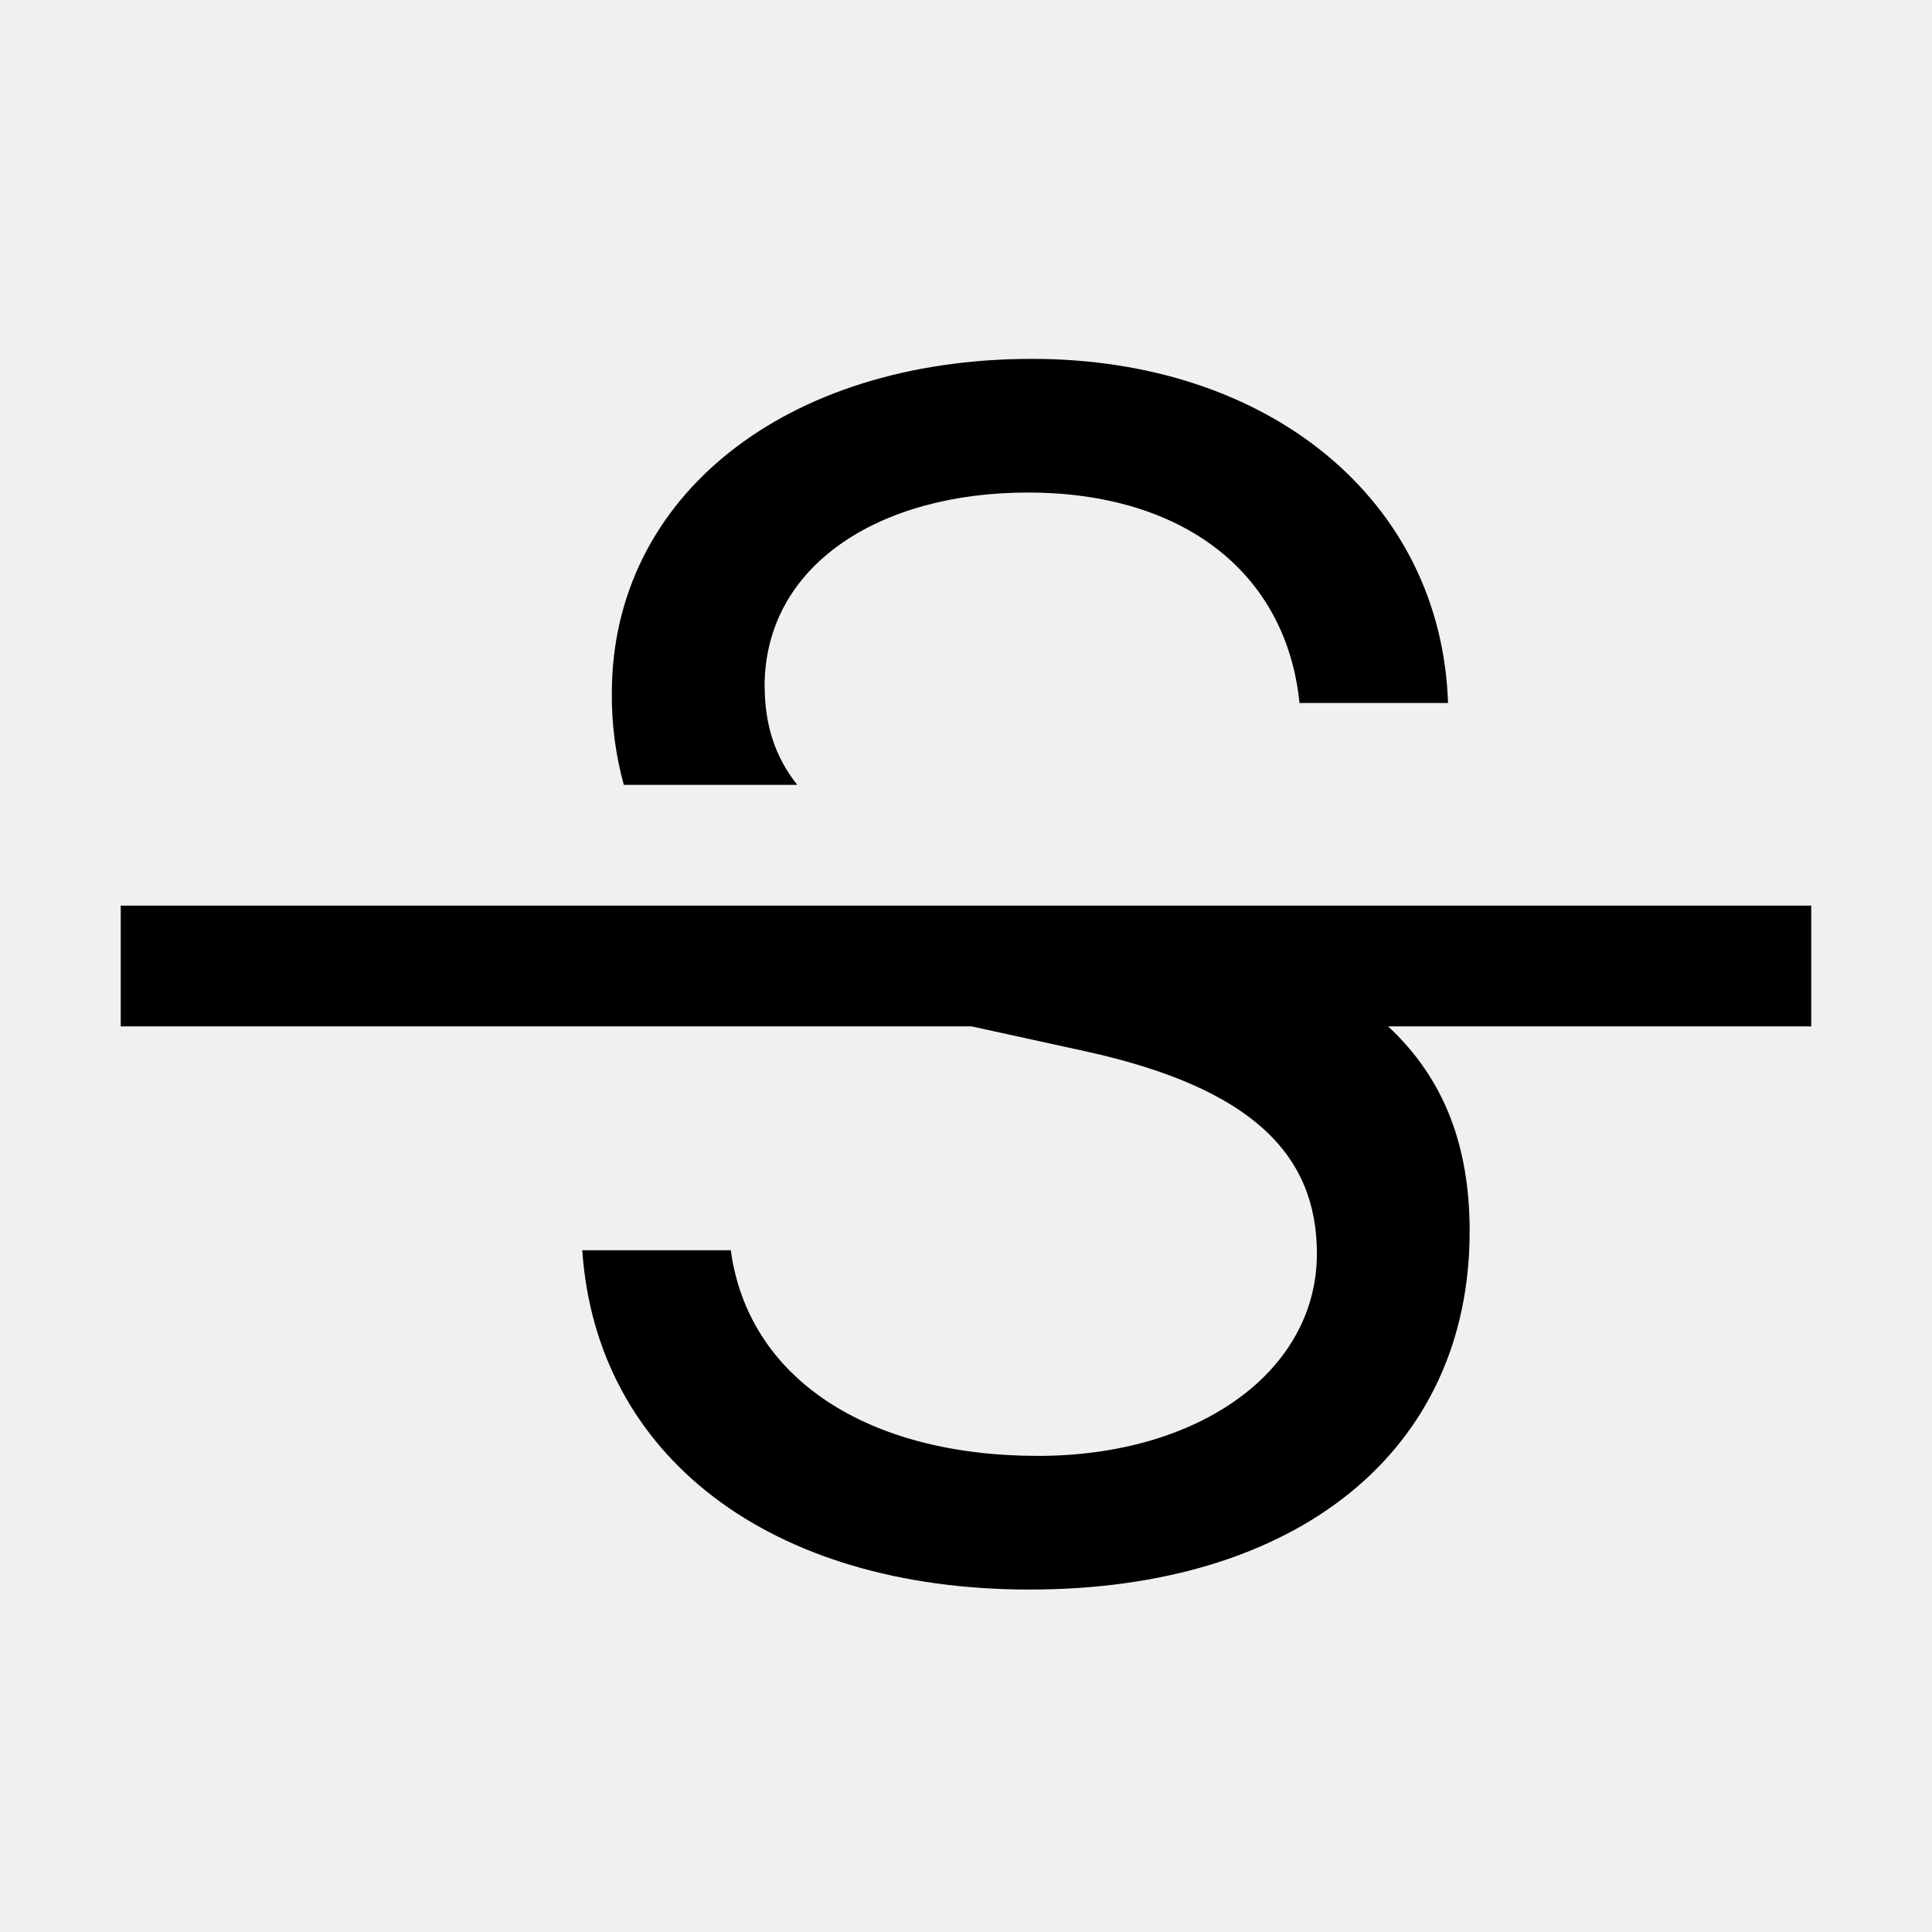
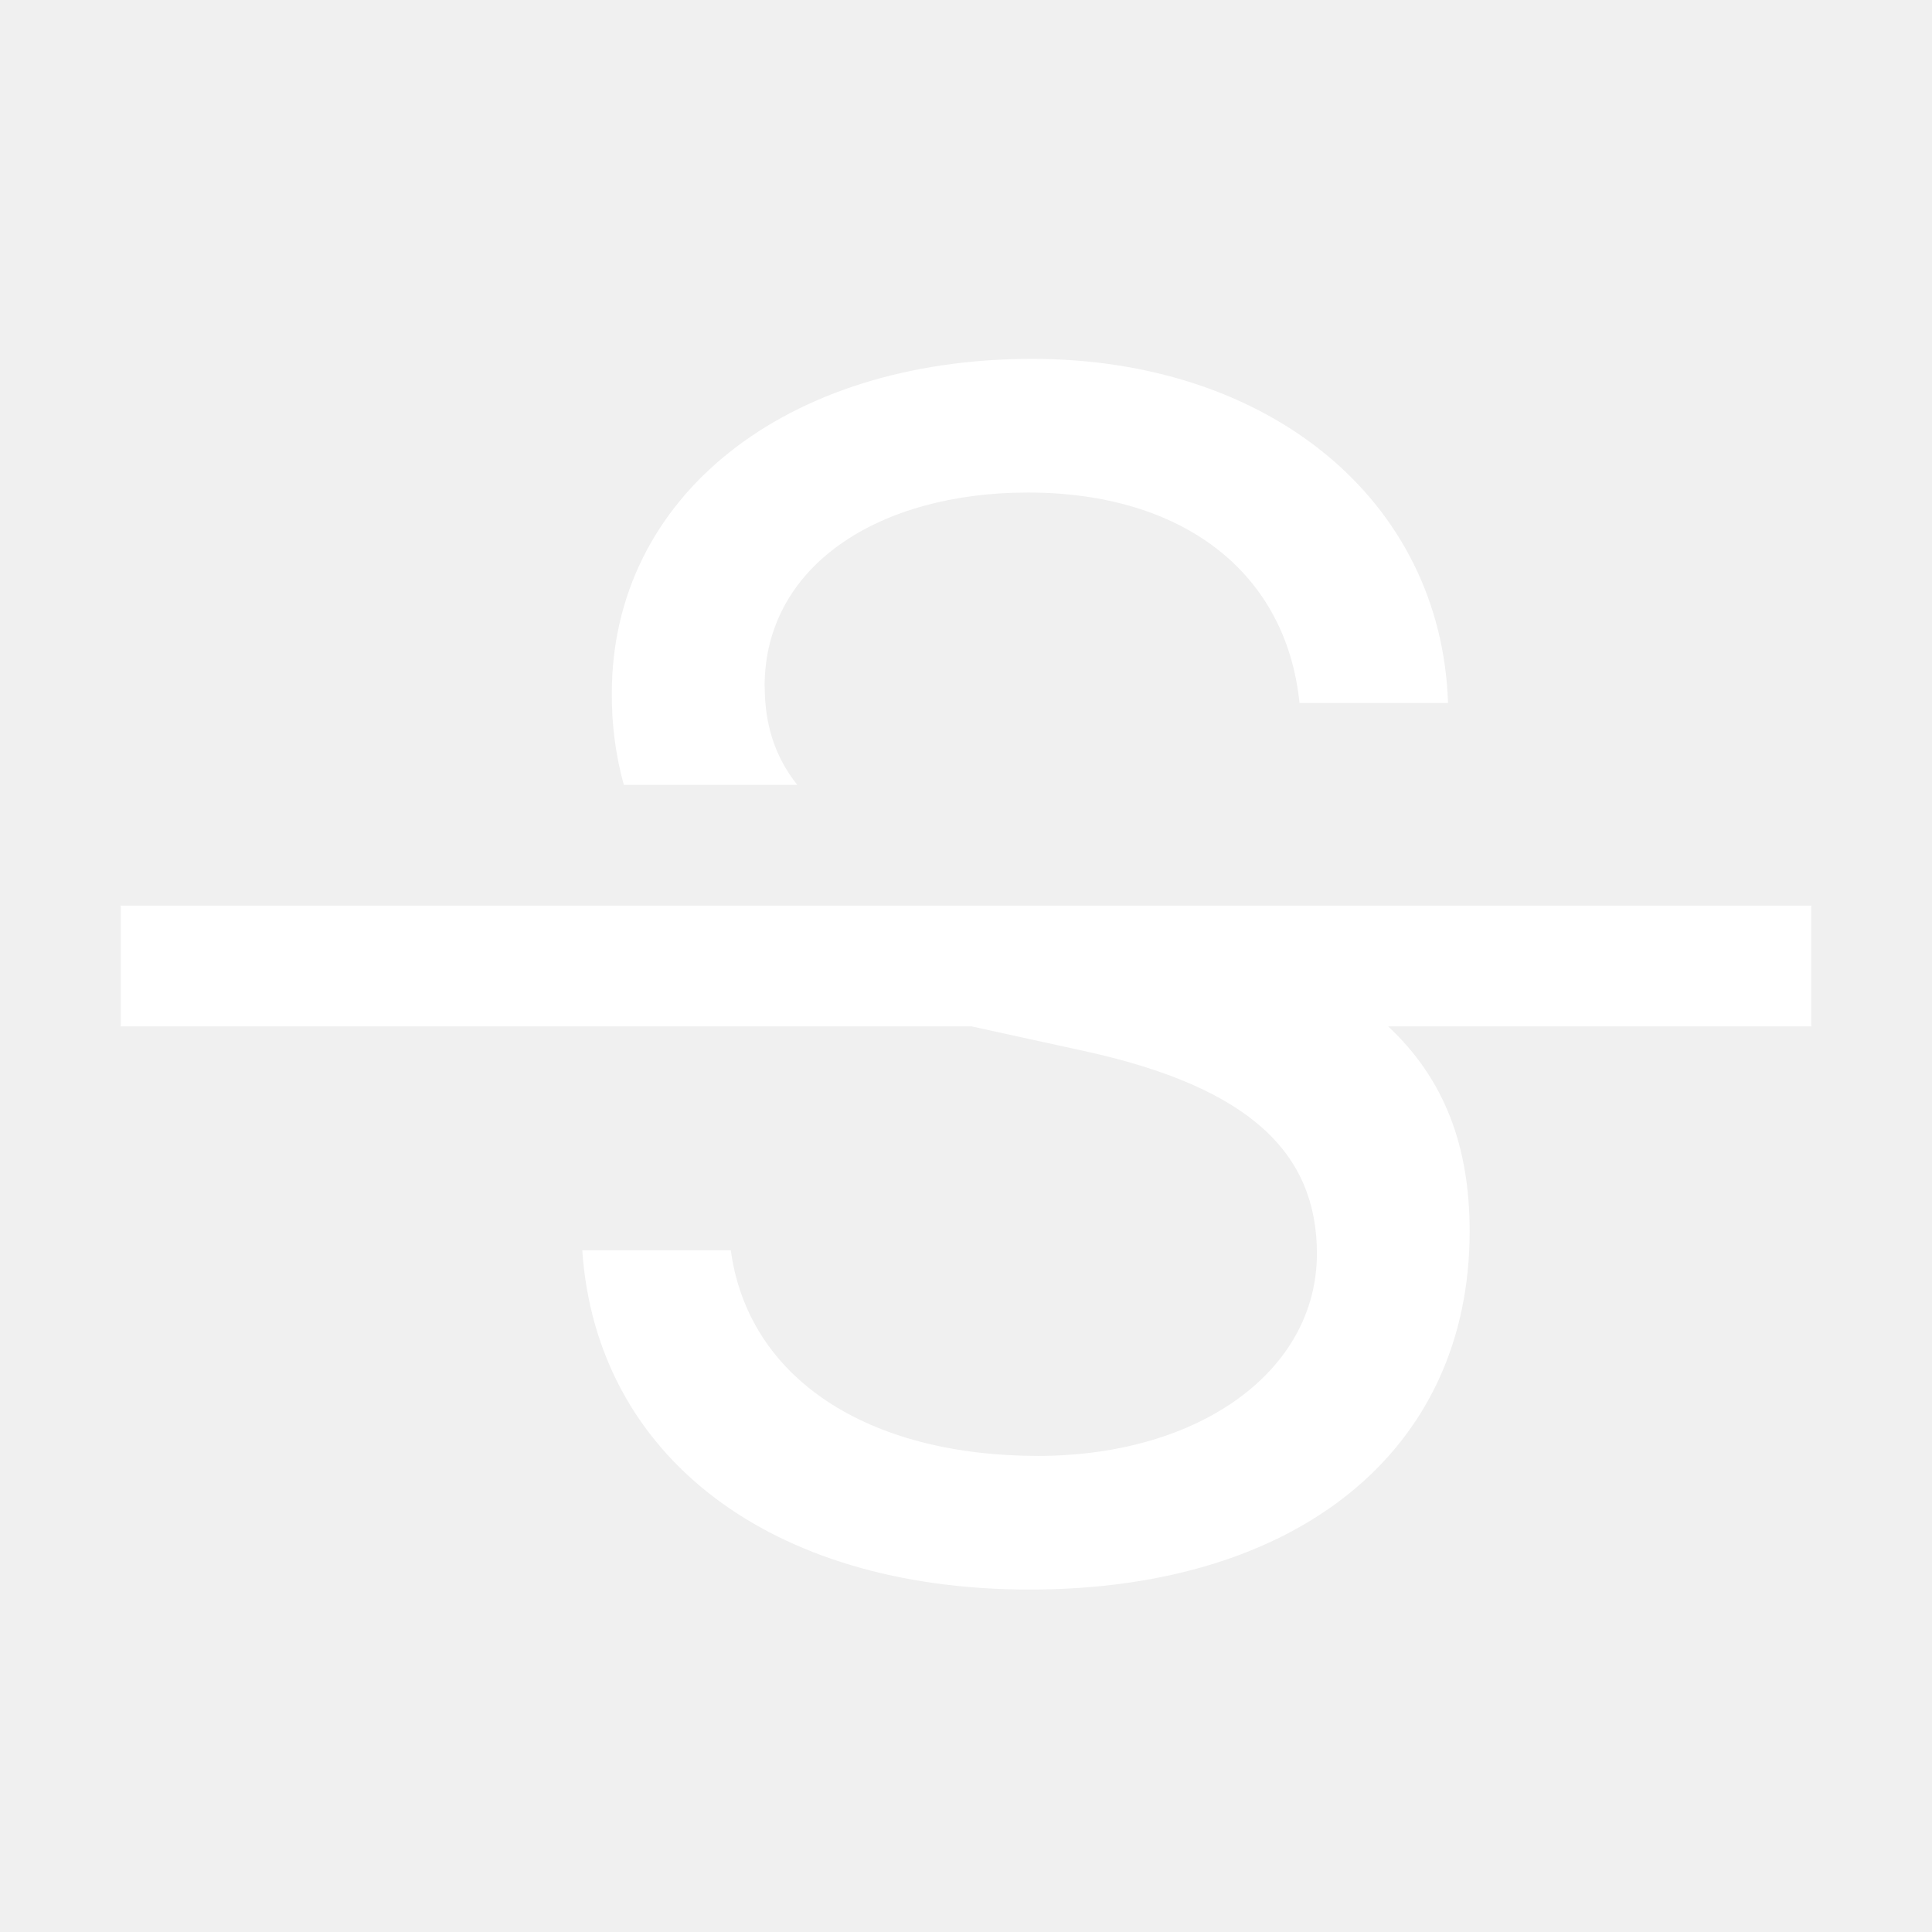
- <svg xmlns="http://www.w3.org/2000/svg" width="16" height="16" fill="currentColor" class="bi bi-type-strikethrough" viewBox="0 0 16 16">
+ <svg xmlns="http://www.w3.org/2000/svg" width="16" height="16" fill="white" class="bi bi-type-strikethrough" viewBox="0 0 16 16">
  <path d="M6.333 5.686c0 .31.083.581.27.814H5.166a2.776 2.776 0 0 1-.099-.76c0-1.627 1.436-2.768 3.48-2.768 1.969 0 3.39 1.175 3.445 2.85h-1.23c-.11-1.08-.964-1.743-2.25-1.743-1.23 0-2.18.602-2.18 1.607zm2.194 7.478c-2.153 0-3.589-1.107-3.705-2.81h1.23c.144 1.06 1.129 1.703 2.544 1.703 1.34 0 2.31-.705 2.31-1.675 0-.827-.547-1.374-1.914-1.675L8.046 8.5H1v-1h14v1h-3.504c.468.437.675.994.675 1.697 0 1.826-1.436 2.967-3.644 2.967z" />
</svg>
